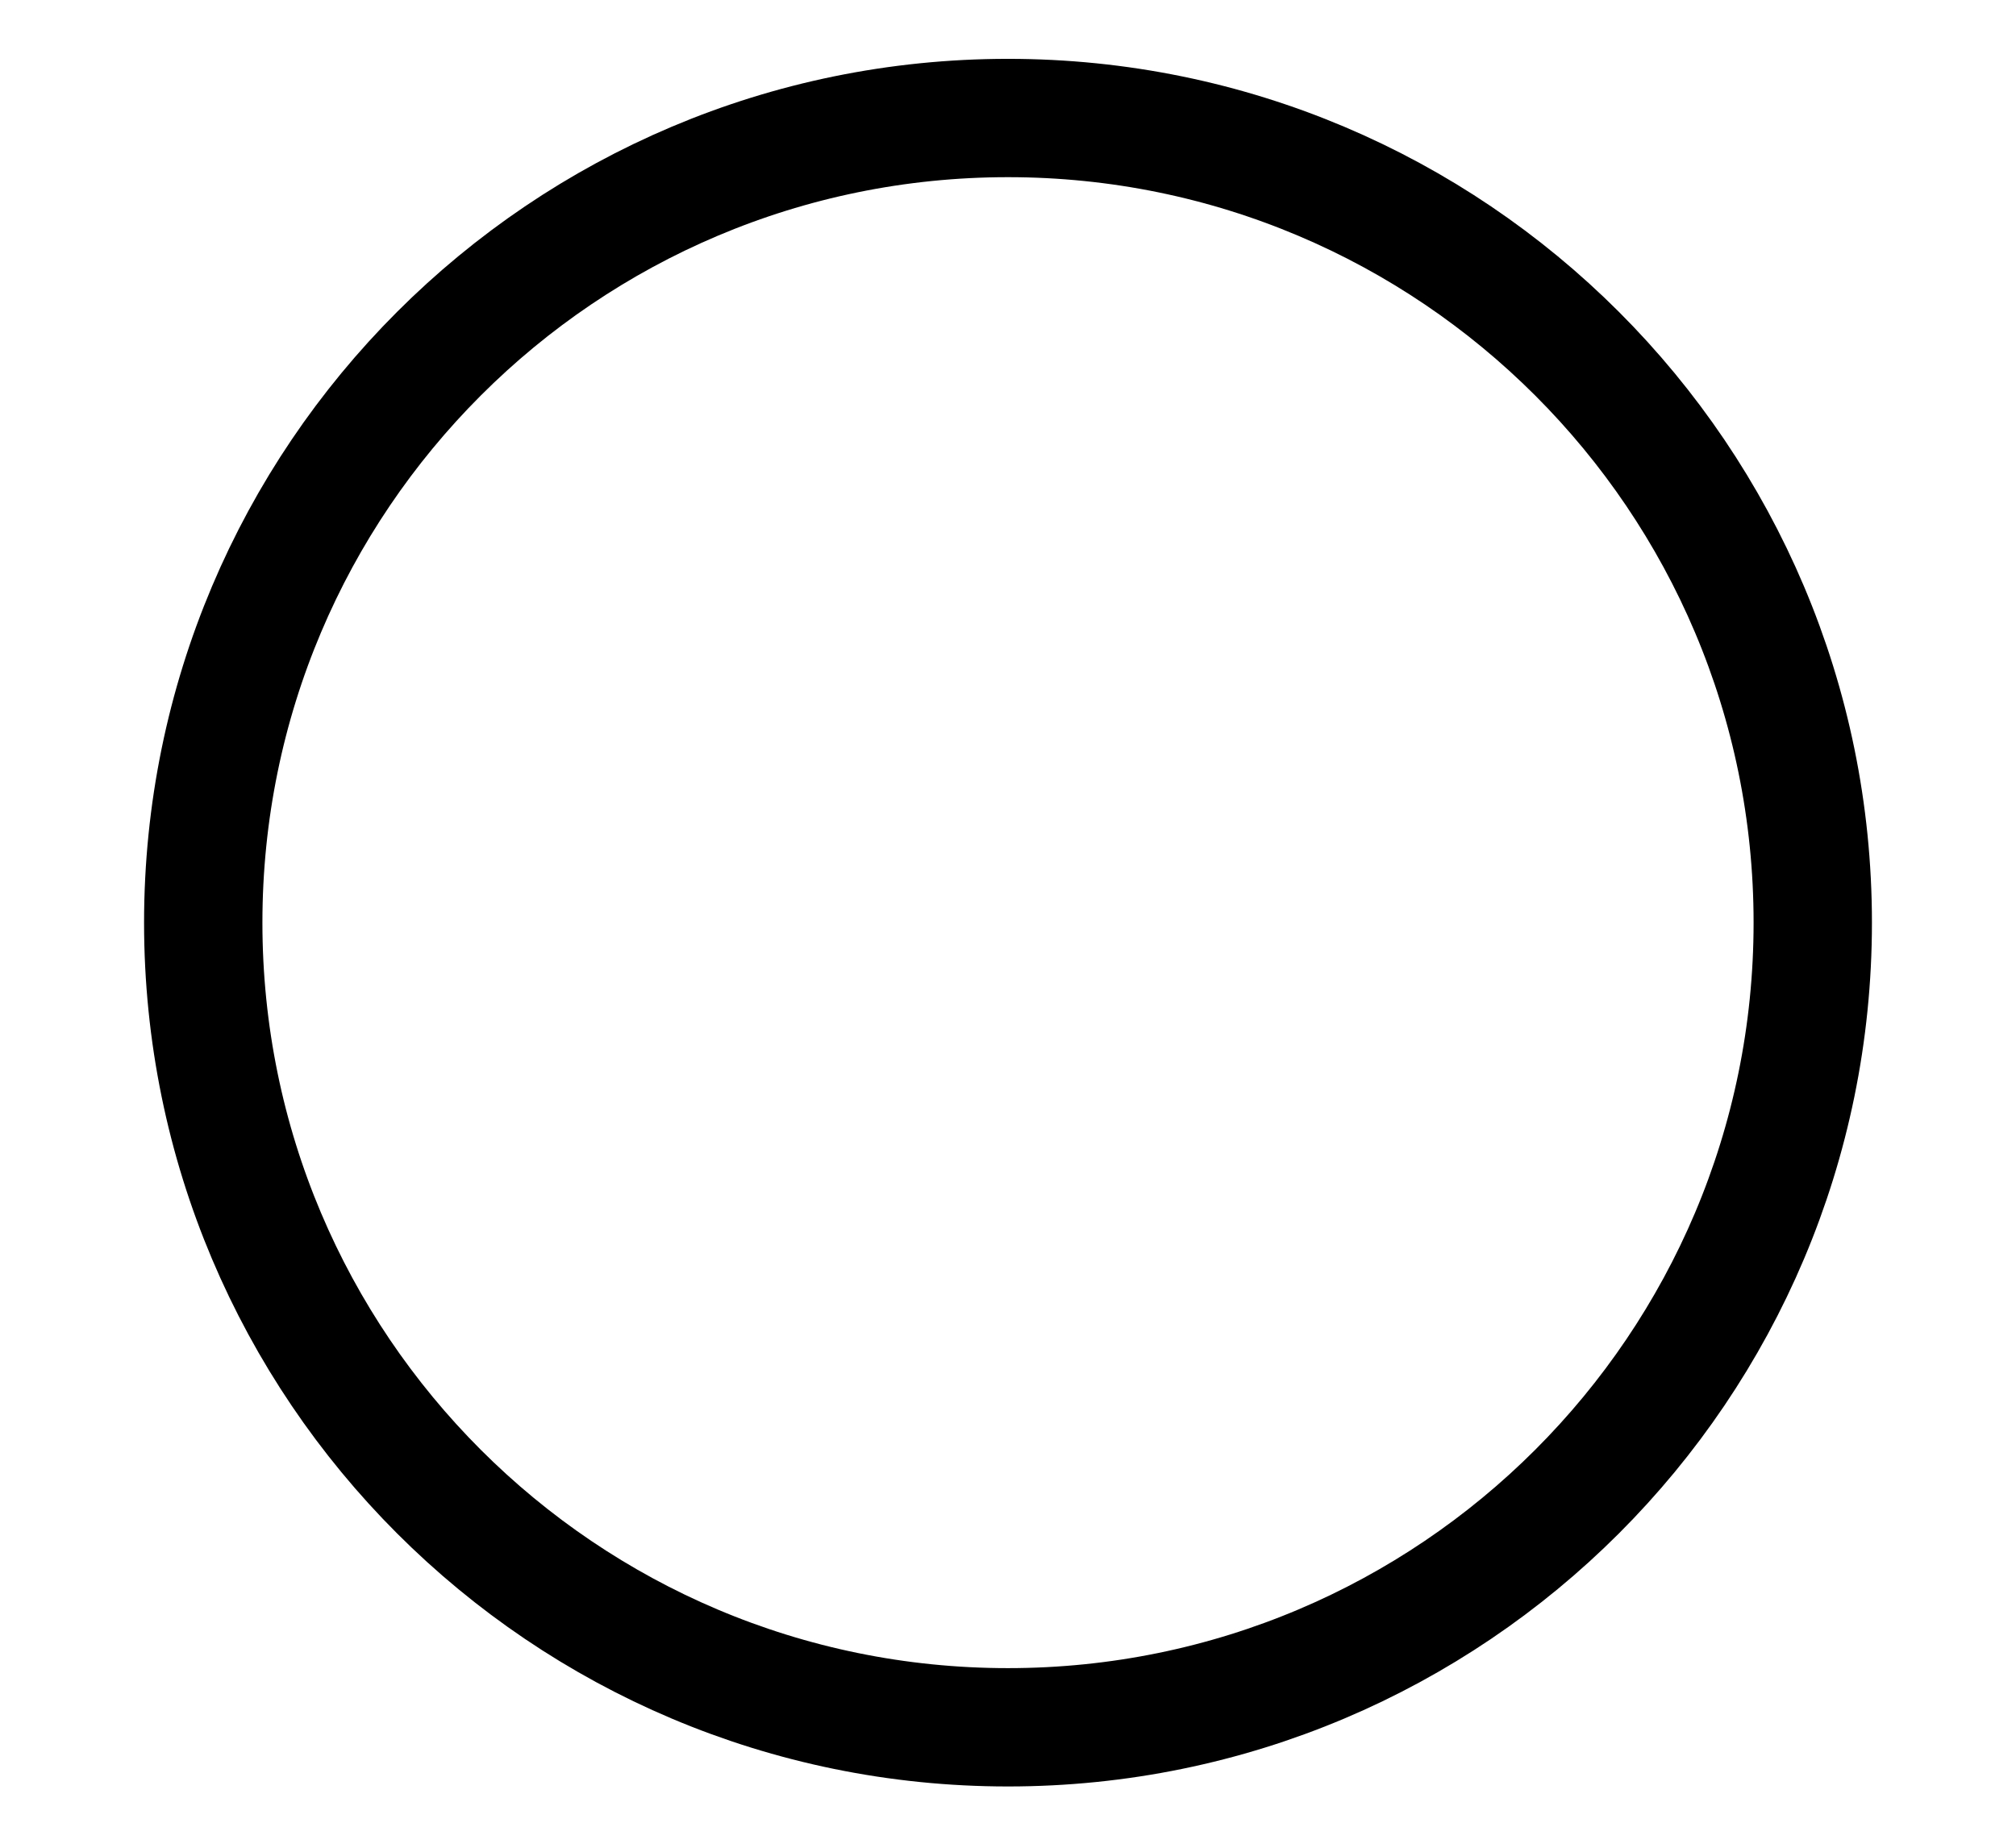
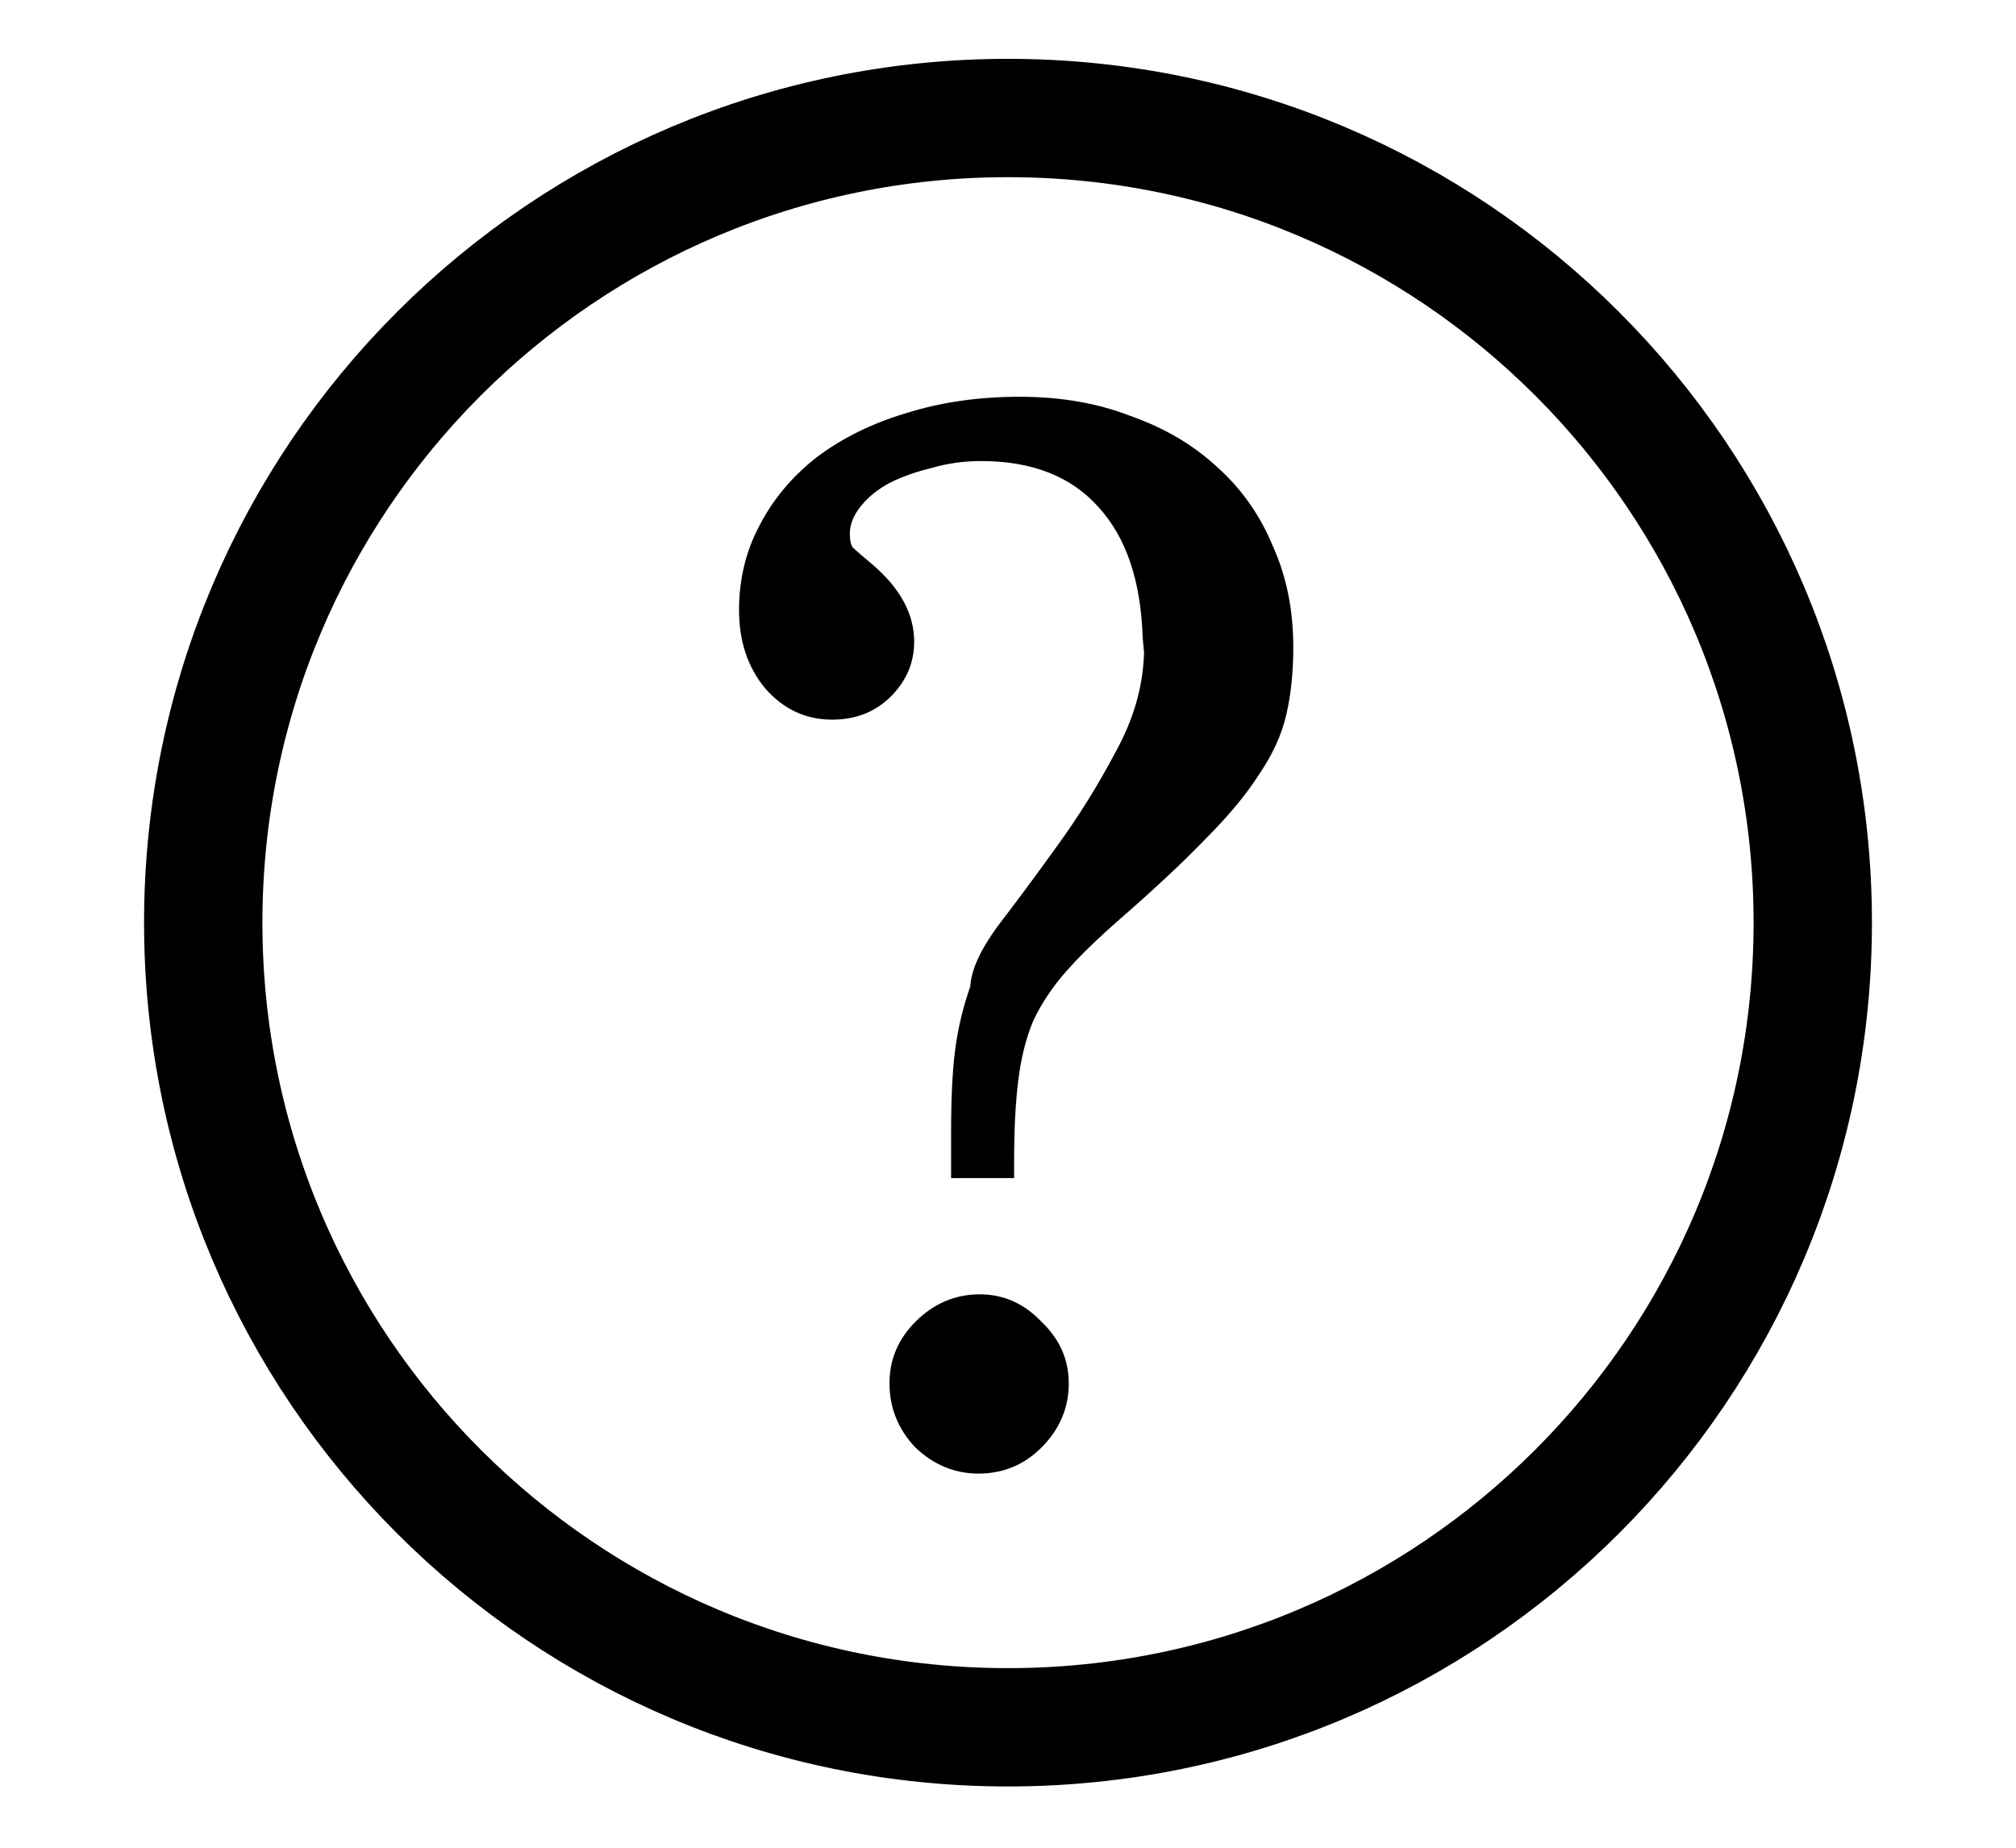
<svg xmlns="http://www.w3.org/2000/svg" width="120.189mm" height="110.189mm" viewBox="0 0 425.866 390.433" id="svg2" version="1.1">
  <defs id="defs4" />
  <g id="layer1" transform="translate(-4.209797,-697.2863)">
    <circle style="fill:none;fill-opacity:1;stroke:#000000;stroke-width:25;stroke-miterlimit:4;stroke-dasharray:none;stroke-opacity:1" id="path4138" cx="217.143" cy="892.219" r="170" />
-     <flowRoot xml:space="preserve" id="flowRoot5613" style="font-style:normal;font-weight:normal;font-size:44px;line-height:125%;font-family:sans-serif;letter-spacing:0px;word-spacing:0px;fill:#000000;fill-opacity:1;stroke:none;stroke-width:1px;stroke-linecap:butt;stroke-linejoin:miter;stroke-opacity:1" transform="matrix(6.7275,0,0,6.7275,-772.9302,-5014.845)">
-       <flowRegion id="flowRegion5615">
-         <rect id="rect5617" width="168.929" height="150.071" x="137.603" y="861.147" />
-       </flowRegion>
-       <flowPara id="flowPara5619" style="font-style:normal;font-variant:normal;font-weight:normal;font-stretch:normal;font-family:'Tibetan Machine Uni';-inkscape-font-specification:'Tibetan Machine Uni'">?</flowPara>
-     </flowRoot>
+     <g transform="matrix(6.7275,0,0,6.7275,-772.9302,-5014.845)" style="font-style:normal;font-weight:normal;font-size:44px;line-height:125%;font-family:sans-serif;letter-spacing:0px;word-spacing:0px;fill:#000000;fill-opacity:1;stroke:none;stroke-width:1px;stroke-linecap:butt;stroke-linejoin:miter;stroke-opacity:1" id="flowRoot5613">
+       <path d="m 145.381,886.068 0,-1.418 q 0,-1.633 0.129,-2.621 0.129,-0.988 0.473,-1.977 0.043,-0.773 0.859,-1.891 0.859,-1.117 1.848,-2.492 1.031,-1.418 1.848,-2.965 0.859,-1.547 0.902,-3.137 l -0.043,-0.473 q -0.086,-2.664 -1.375,-4.082 -1.289,-1.461 -3.695,-1.461 -0.816,0 -1.547,0.215 -0.73,0.172 -1.332,0.473 -0.559,0.301 -0.902,0.73 -0.344,0.43 -0.344,0.859 0,0.301 0.086,0.43 0.129,0.129 0.645,0.559 1.289,1.117 1.289,2.406 0,0.988 -0.73,1.719 -0.73,0.73 -1.848,0.73 -1.246,0 -2.105,-0.988 -0.816,-0.988 -0.816,-2.449 0,-1.461 0.645,-2.664 0.645,-1.246 1.805,-2.148 1.203,-0.902 2.793,-1.375 1.633,-0.516 3.566,-0.516 1.934,0 3.48,0.602 1.59,0.559 2.707,1.59 1.16,1.031 1.762,2.492 0.645,1.418 0.645,3.18 0,1.16 -0.215,2.105 -0.215,0.945 -0.859,1.891 -0.602,0.945 -1.676,2.02 -1.031,1.074 -2.707,2.535 -1.031,0.902 -1.676,1.633 -0.645,0.73 -1.031,1.547 -0.344,0.816 -0.473,1.891 -0.129,1.031 -0.129,2.535 l 0,0.516 -1.977,0 z m 0.902,3.652 q 1.117,0 1.934,0.859 0.859,0.816 0.859,1.934 0,1.16 -0.859,2.02 -0.816,0.816 -1.977,0.816 -1.117,0 -1.977,-0.816 -0.816,-0.859 -0.816,-2.02 0,-1.117 0.816,-1.934 0.859,-0.859 2.02,-0.859 z" style="font-style:normal;font-variant:normal;font-weight:normal;font-stretch:normal;font-family:'Tibetan Machine Uni';-inkscape-font-specification:'Tibetan Machine Uni'" id="path5630" />
+     </g>
    <flowRoot xml:space="preserve" id="flowRoot5621" style="fill:black;stroke:none;stroke-opacity:1;stroke-width:1px;stroke-linejoin:miter;stroke-linecap:butt;fill-opacity:1;font-family:sans-serif;font-style:normal;font-weight:normal;font-size:40px;line-height:125%;letter-spacing:0px;word-spacing:0px">
      <flowRegion id="flowRegion5623">
        <rect id="rect5625" width="131.429" height="195" x="152.143" y="106.862" />
      </flowRegion>
      <flowPara id="flowPara5627" />
    </flowRoot>
  </g>
</svg>
